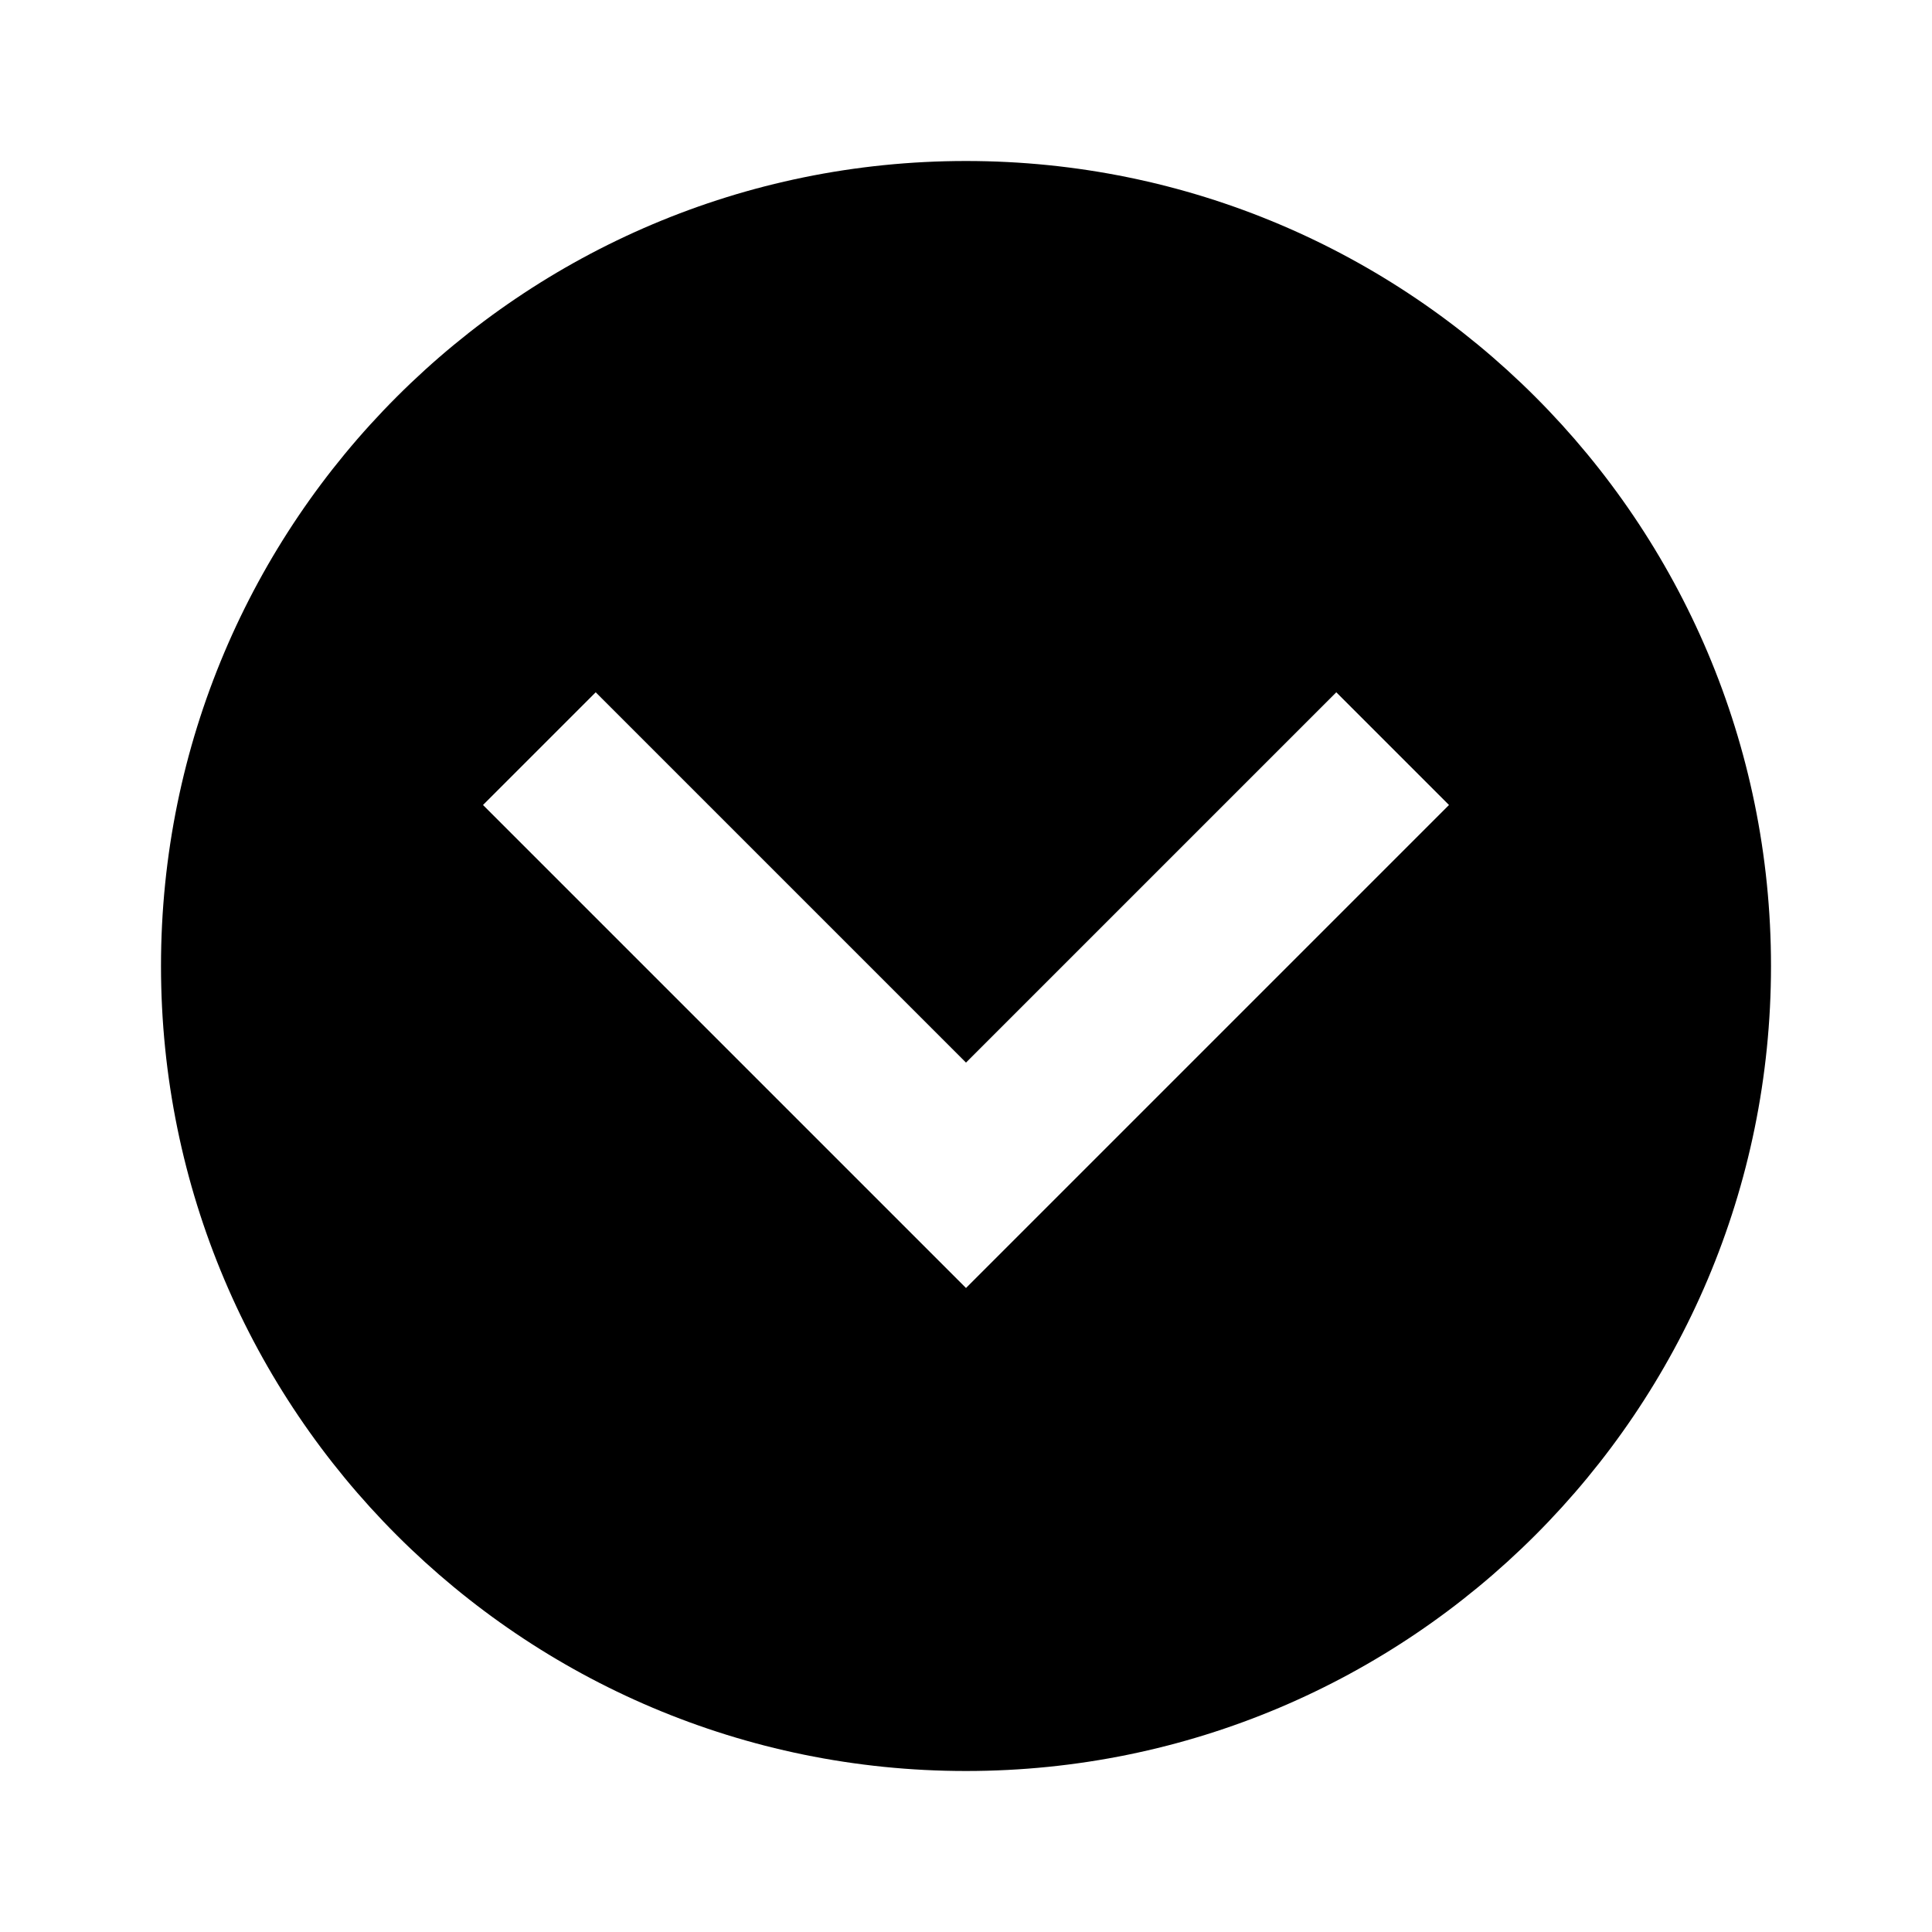
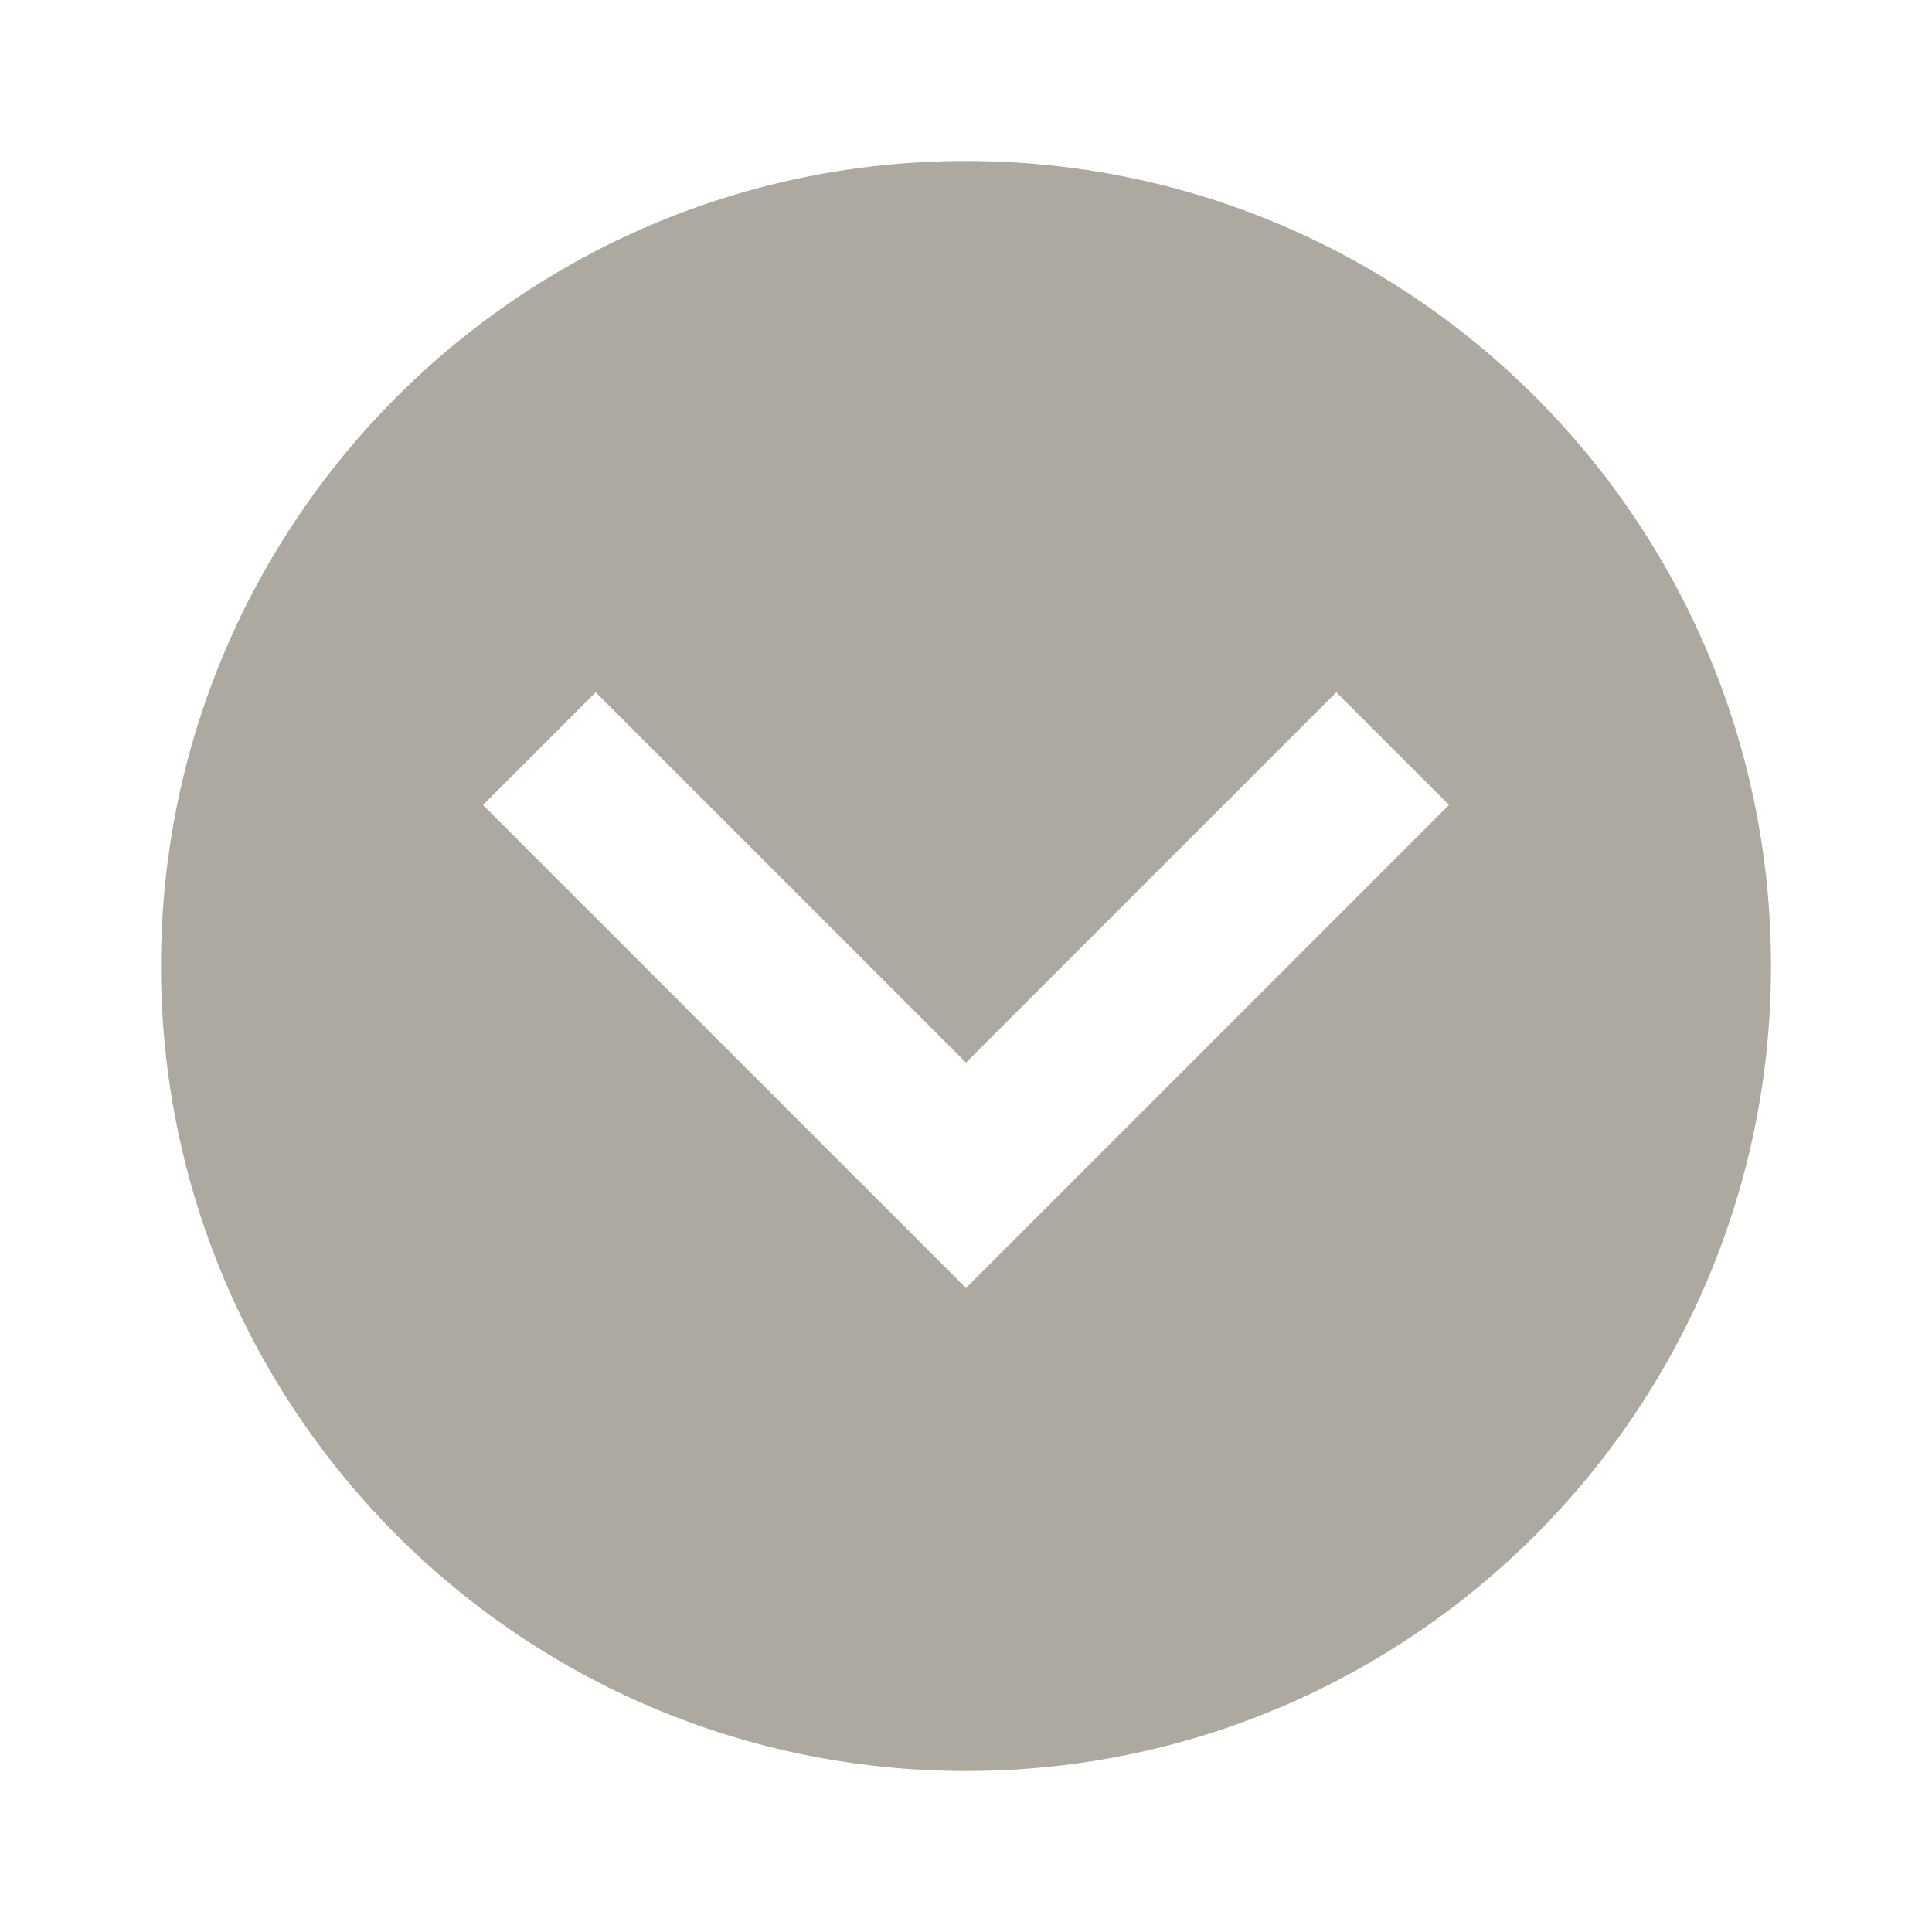
<svg xmlns="http://www.w3.org/2000/svg" version="1.1" width="24" height="24" viewBox="0 0 24 24">
-   <path d="M22,12A10,10 0 0,1 12,22A10,10 0 0,1 2,12A10,10 0 0,1 12,2A10,10 0 0,1 22,12M6,10L12,16L18,10L16.6,8.6L12,13.2L7.4,8.6L6,10Z" />
+   <path fill="#AEA9A0" d="M22,12A10,10 0 0,1 12,22A10,10 0 0,1 2,12A10,10 0 0,1 12,2A10,10 0 0,1 22,12M6,10L12,16L18,10L16.6,8.6L12,13.2L7.4,8.6L6,10Z" />
</svg>
